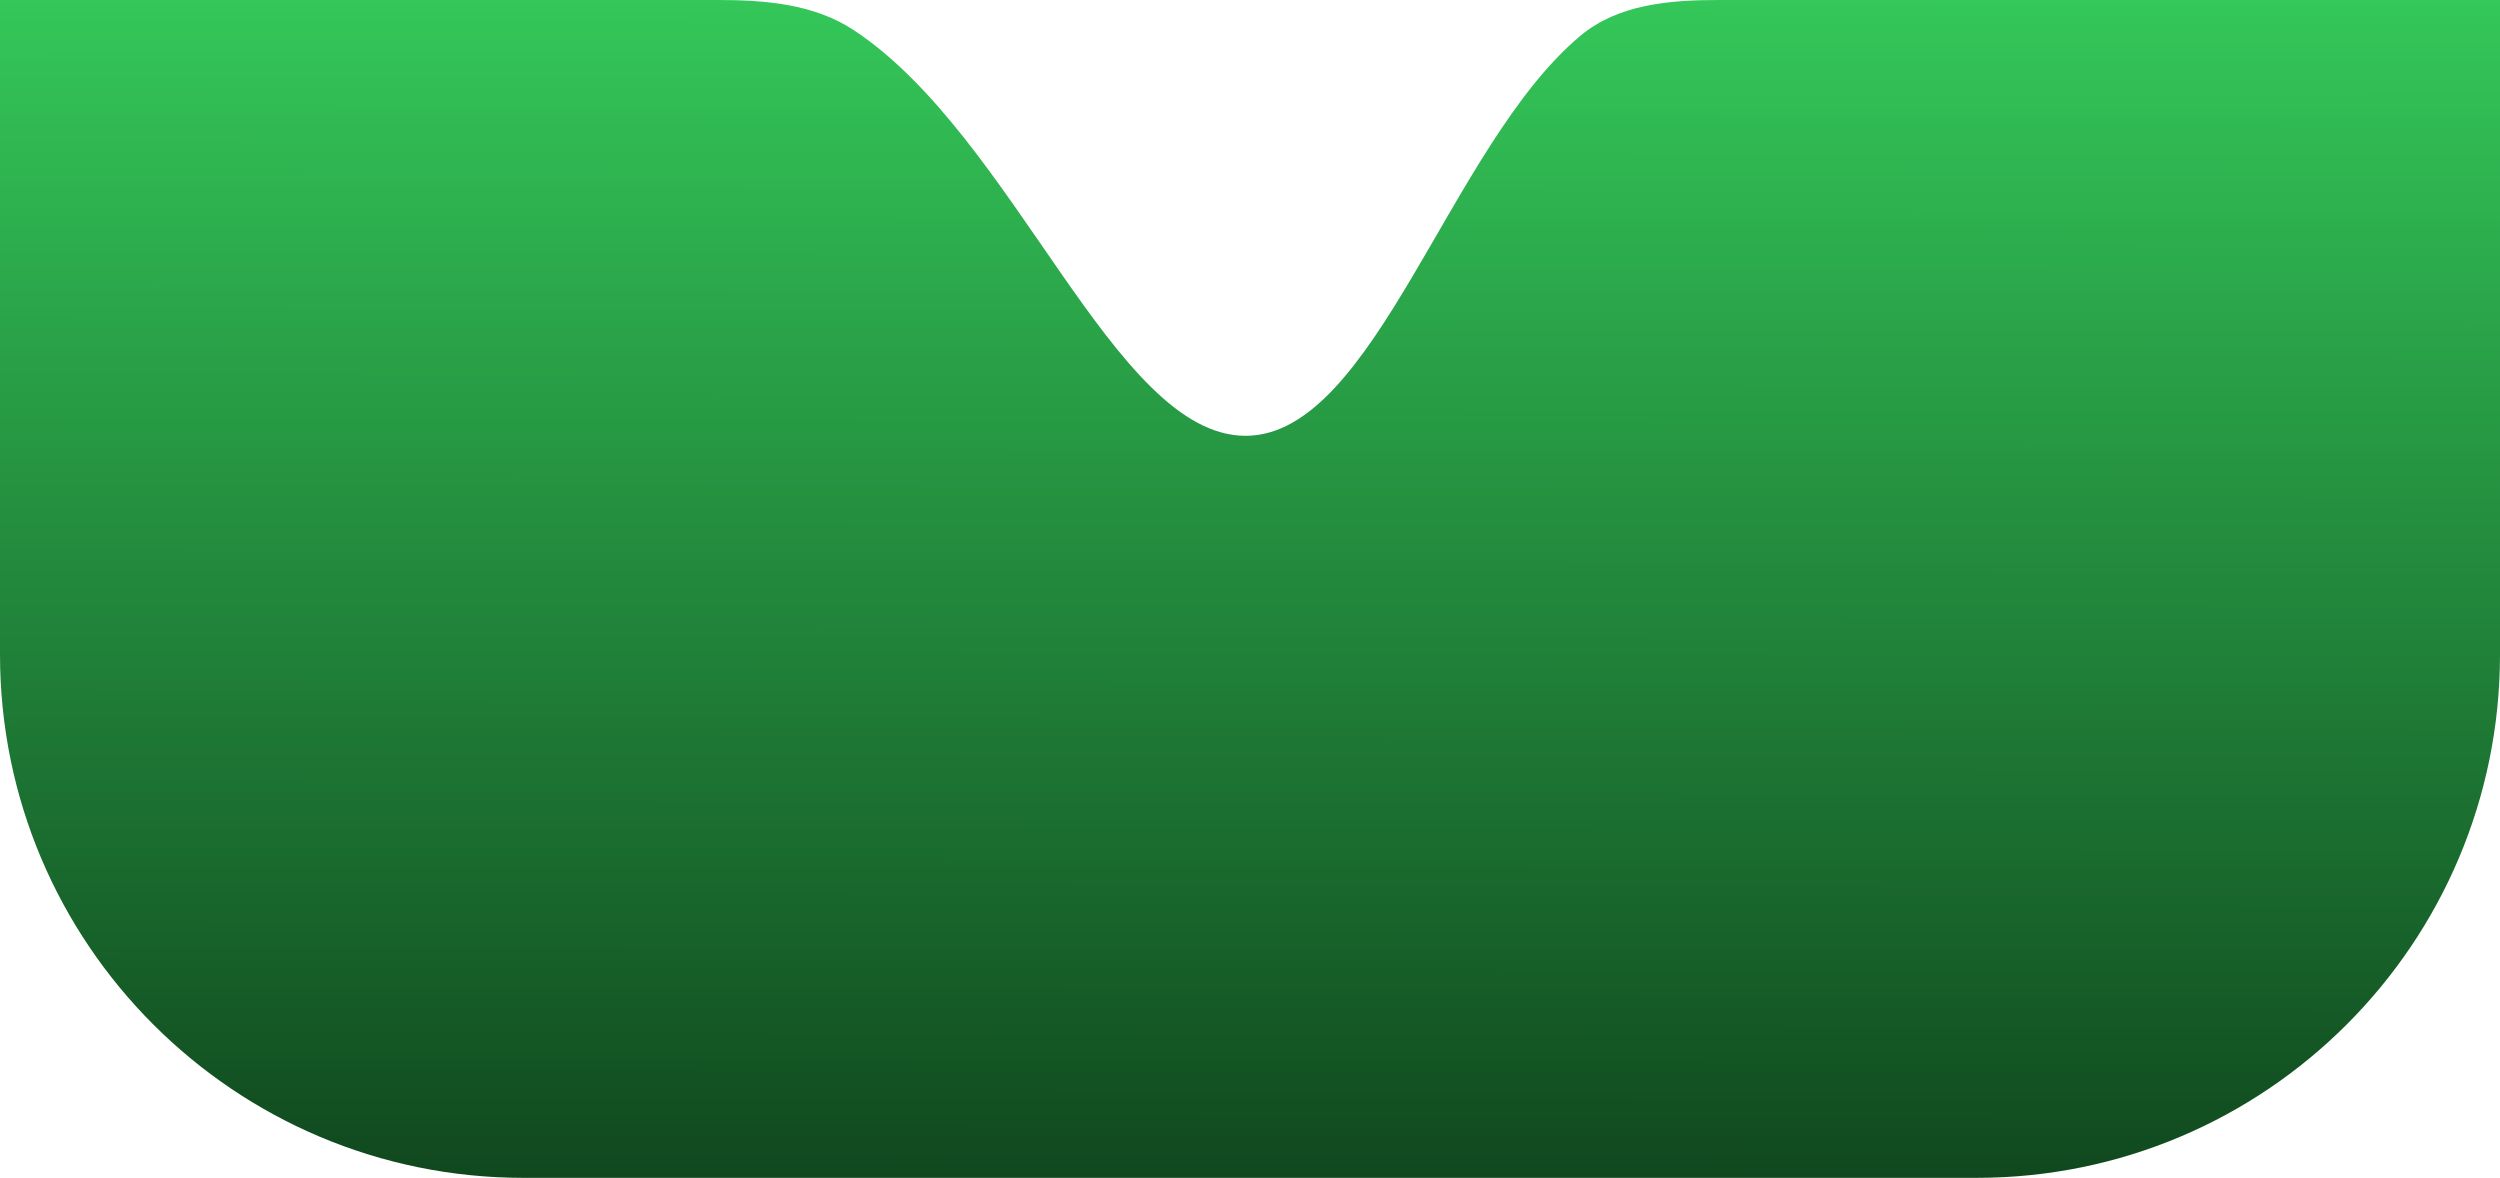
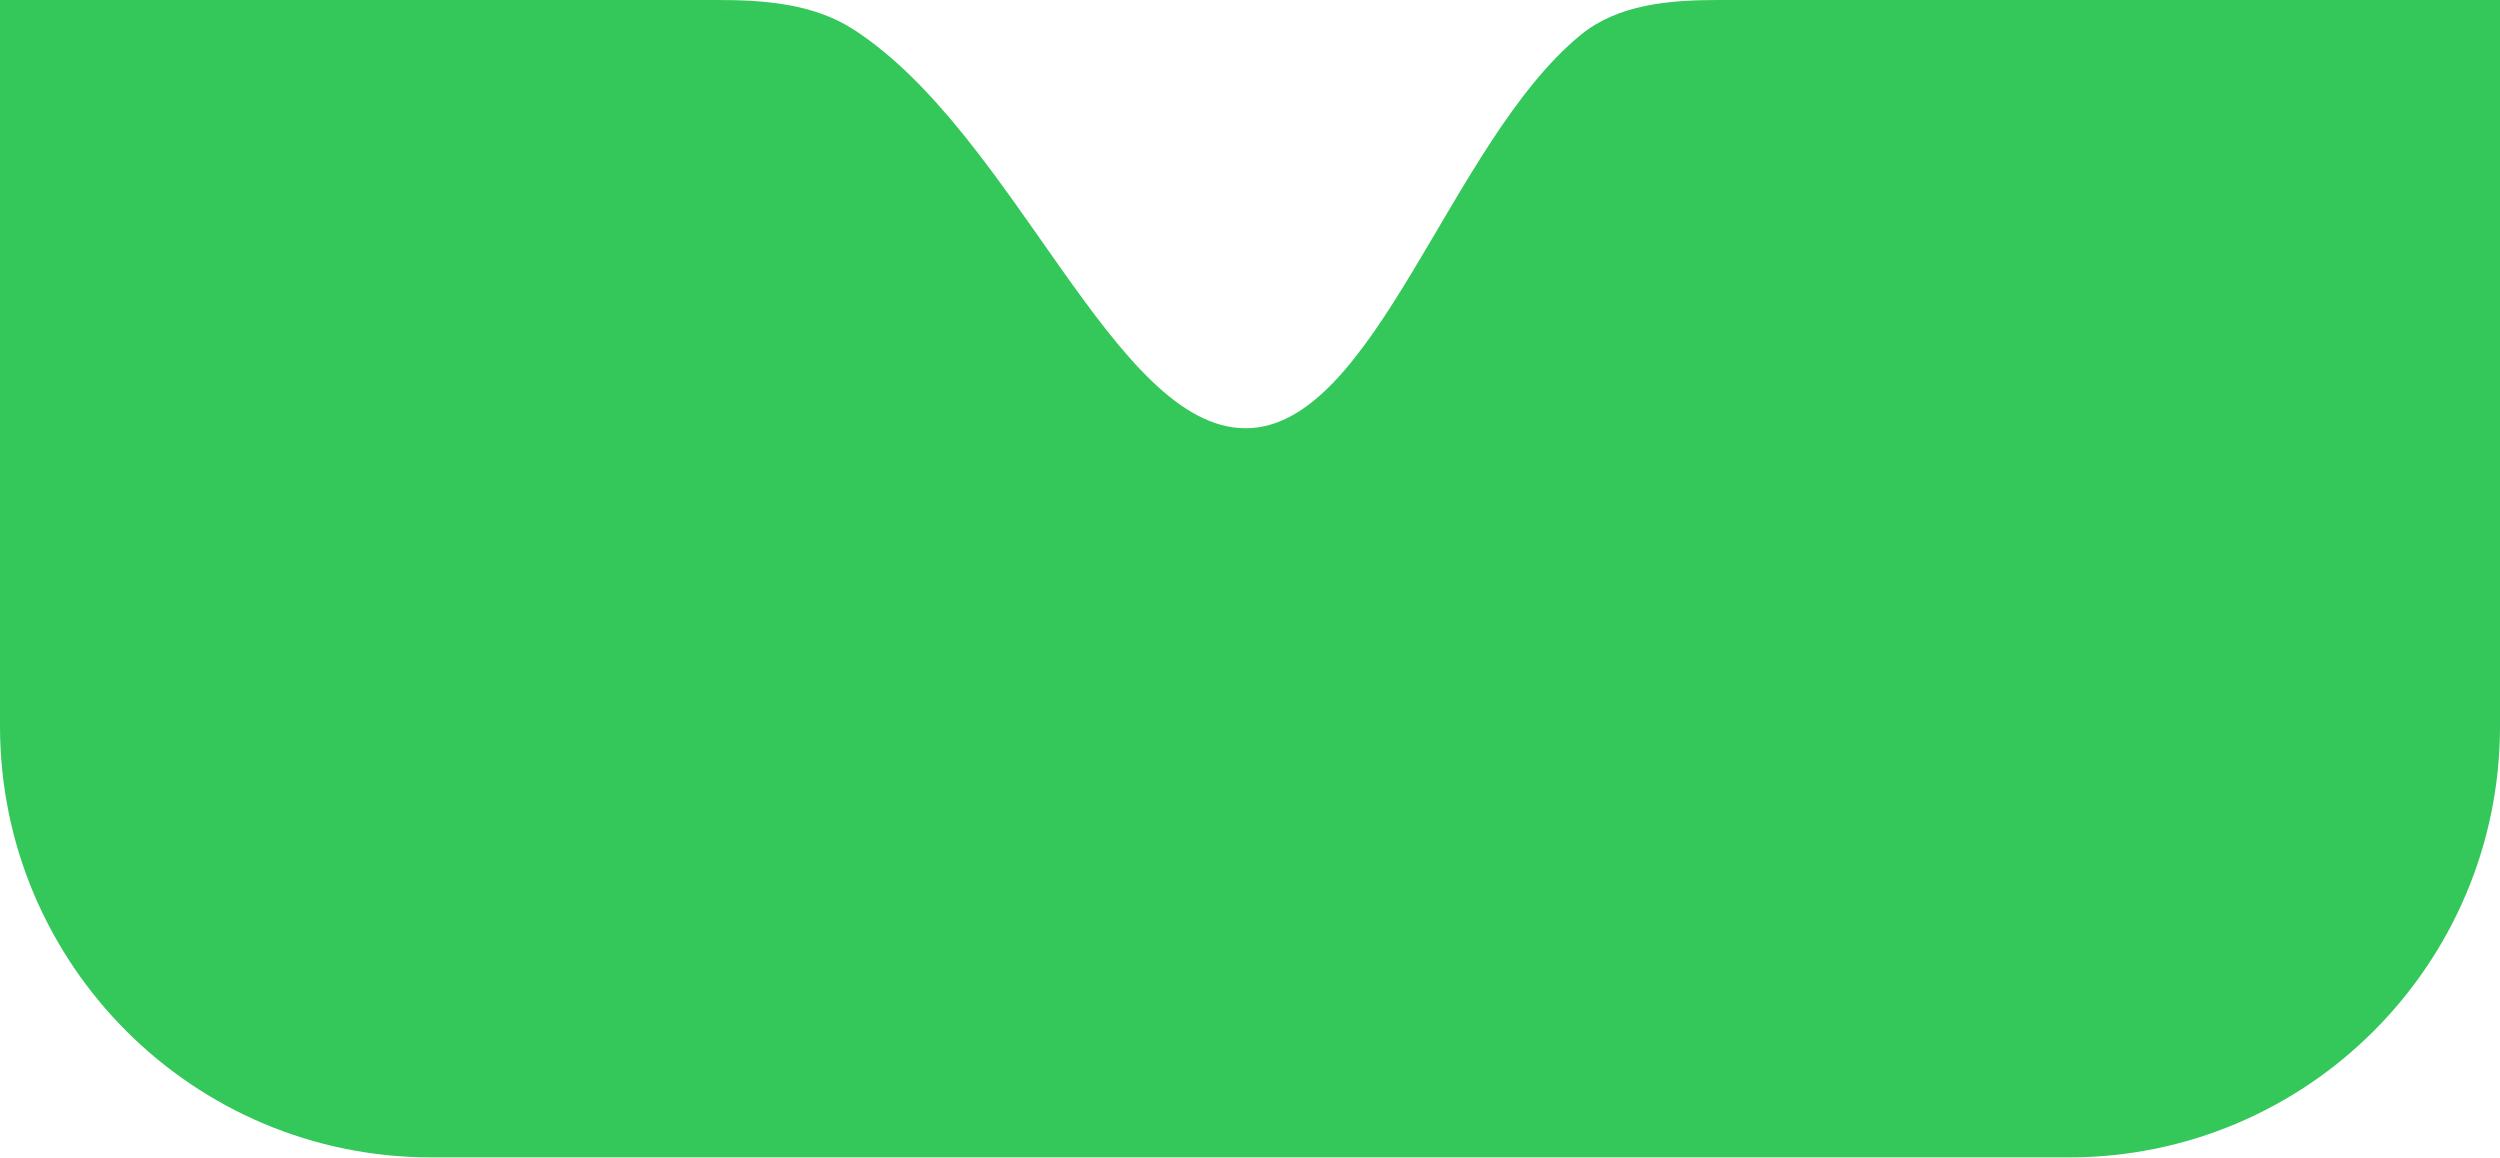
- <svg xmlns="http://www.w3.org/2000/svg" width="849" height="400" viewBox="0 0 849 400" fill="none">
-   <path d="M0 0H243.802C259.86 0 276.418 1.355 289.838 10.174C344.737 46.252 378.15 148 423 148C466.836 148 492.211 49.293 536.735 12.123C549.517 1.451 566.95 0 583.601 0H849V222.222C849 320.406 769.406 400 671.222 400H177.778C79.594 400 0 320.406 0 222.222V0Z" fill="url(#paint0_linear_2307_632)" />
-   <defs>
-     <linearGradient id="paint0_linear_2307_632" x1="425" y1="1.62922e-08" x2="424.5" y2="400" gradientUnits="userSpaceOnUse">
-       <stop stop-color="#34C759" />
-       <stop offset="1" stop-color="#10481E" />
-     </linearGradient>
-   </defs>
+ <svg xmlns="http://www.w3.org/2000/svg" width="864" height="400" viewBox="0 0 864 400" fill="none">
+   <path d="M0 0H248.109C264.451 0 281.302 1.355 294.959 10.174C350.828 46.252 384.831 148 430.473 148C475.084 148 500.907 49.293 546.218 12.123C559.226 1.451 576.967 0 593.912 0H864V250.931C864 333.262 797.262 400 714.931 400H149.069C66.738 400 0 333.262 0 250.931V0Z" fill="#34C759" />
</svg>
